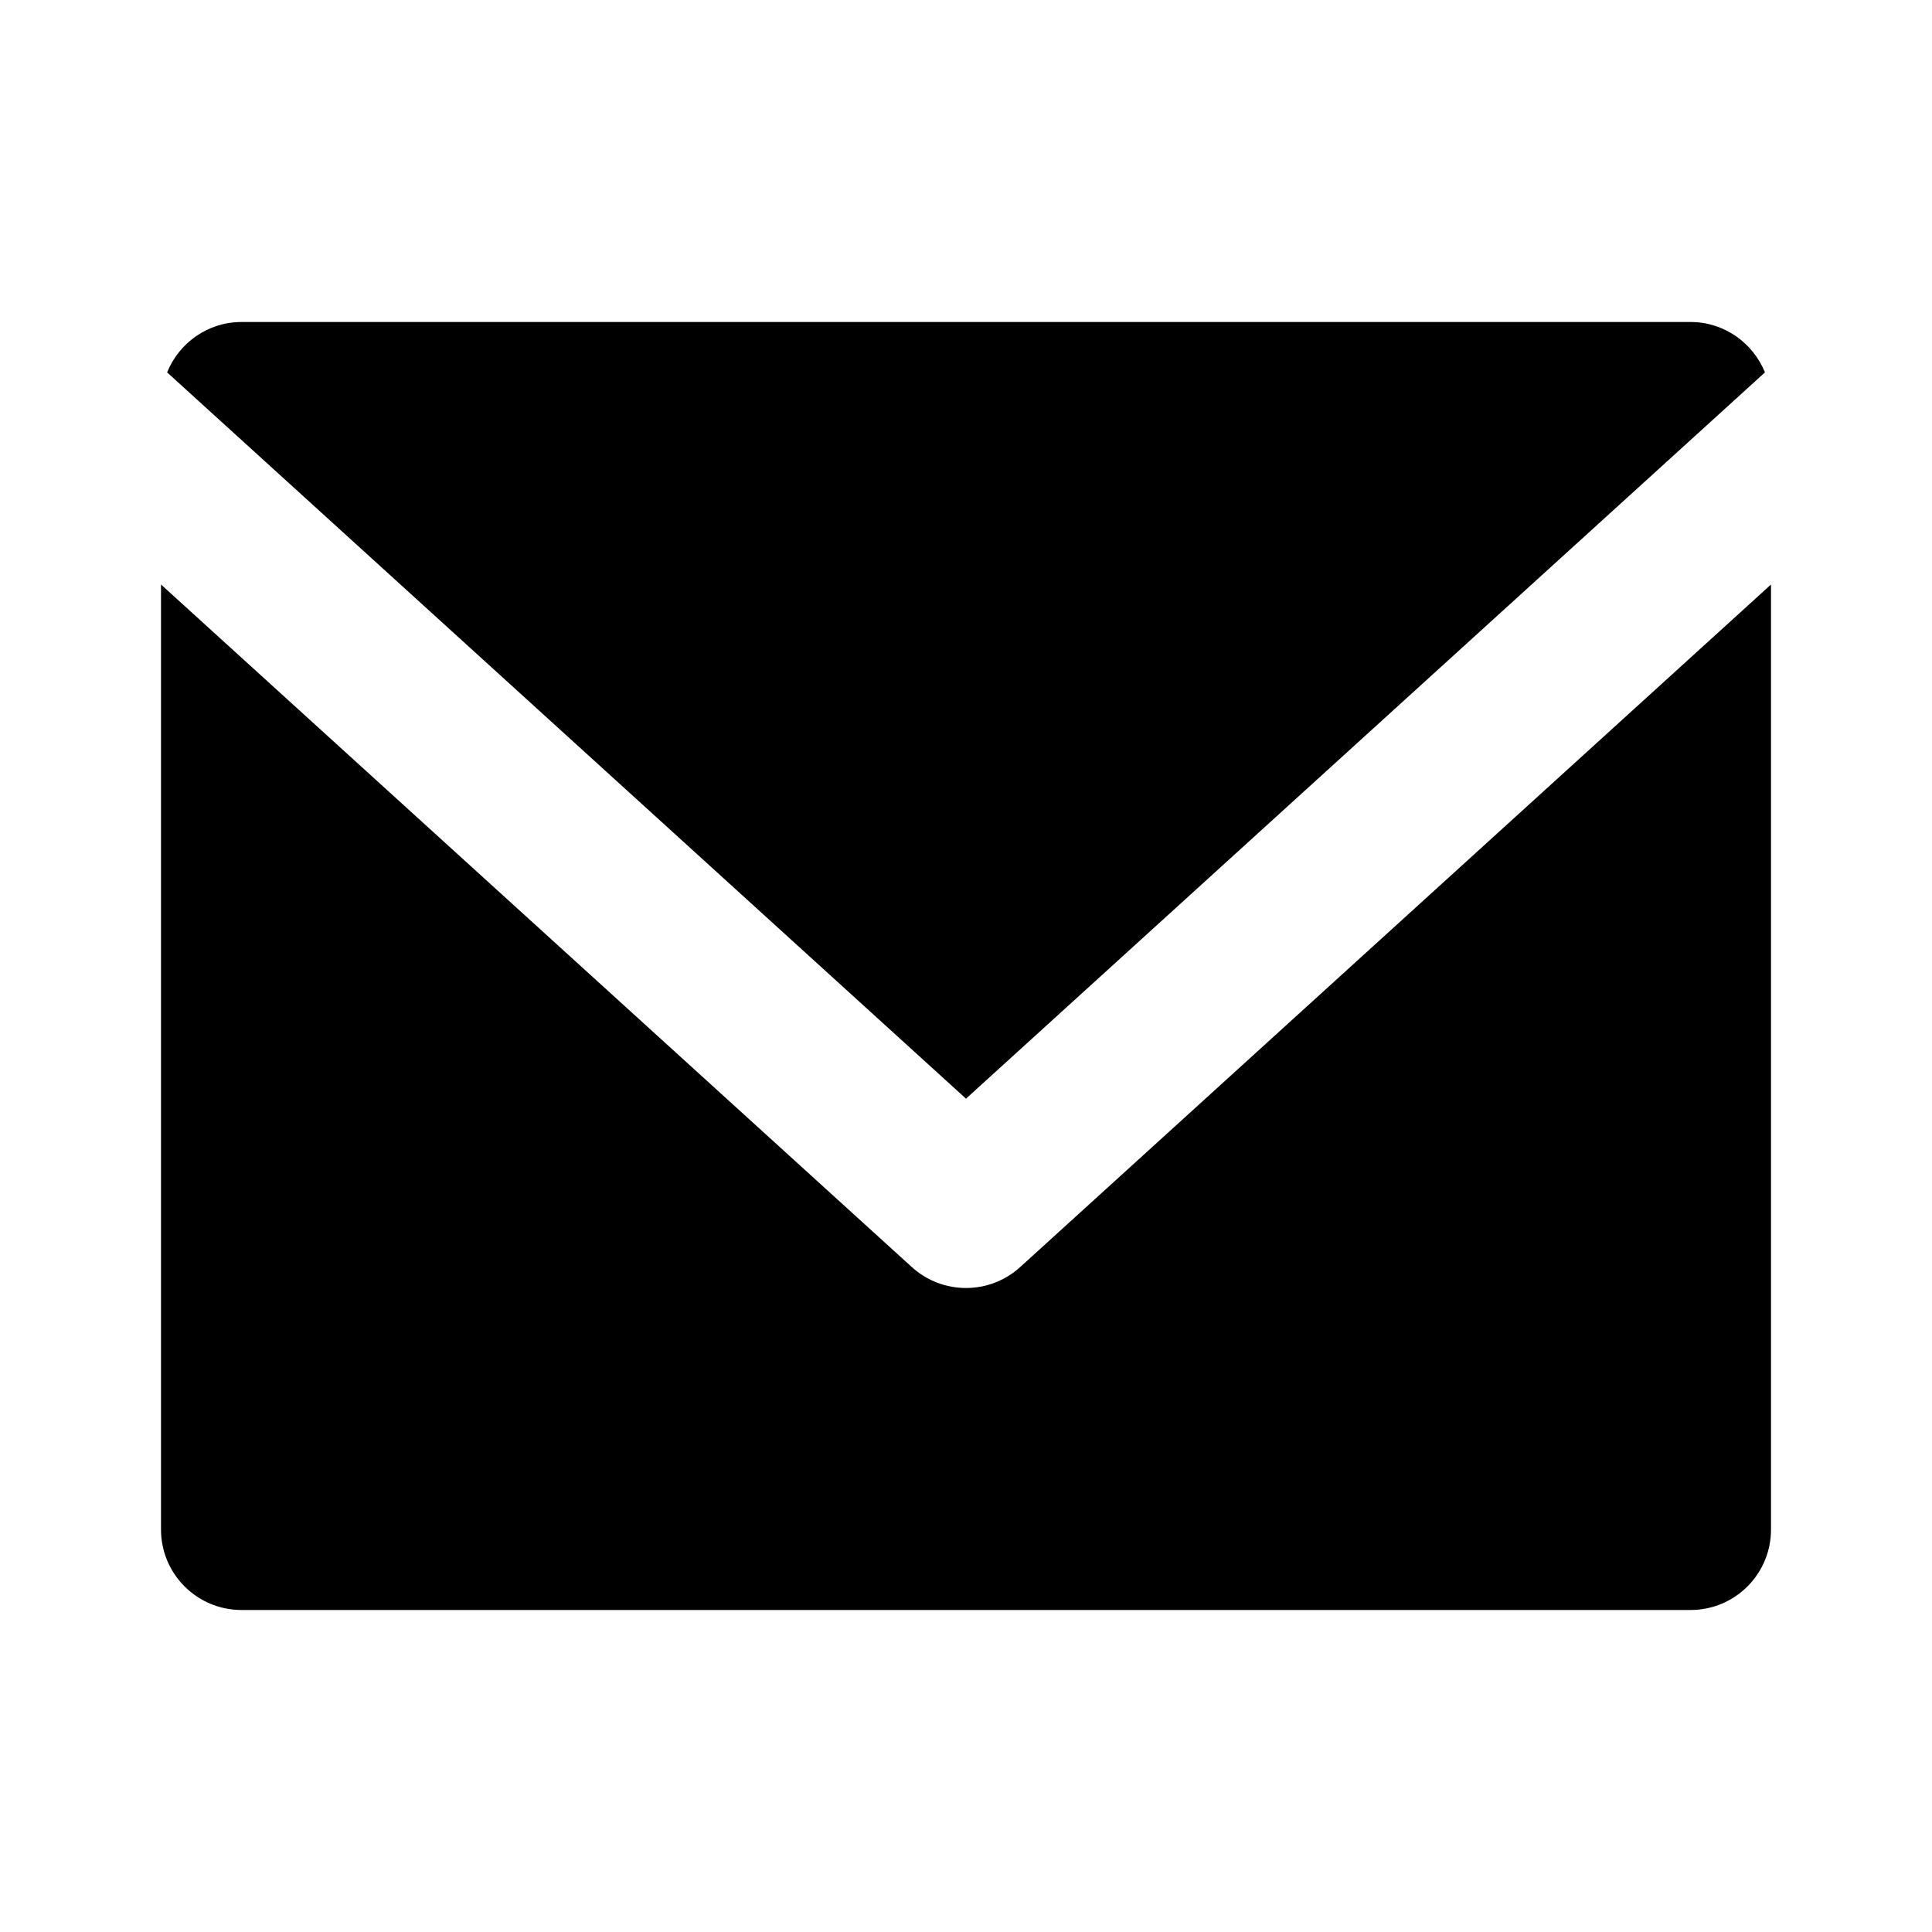
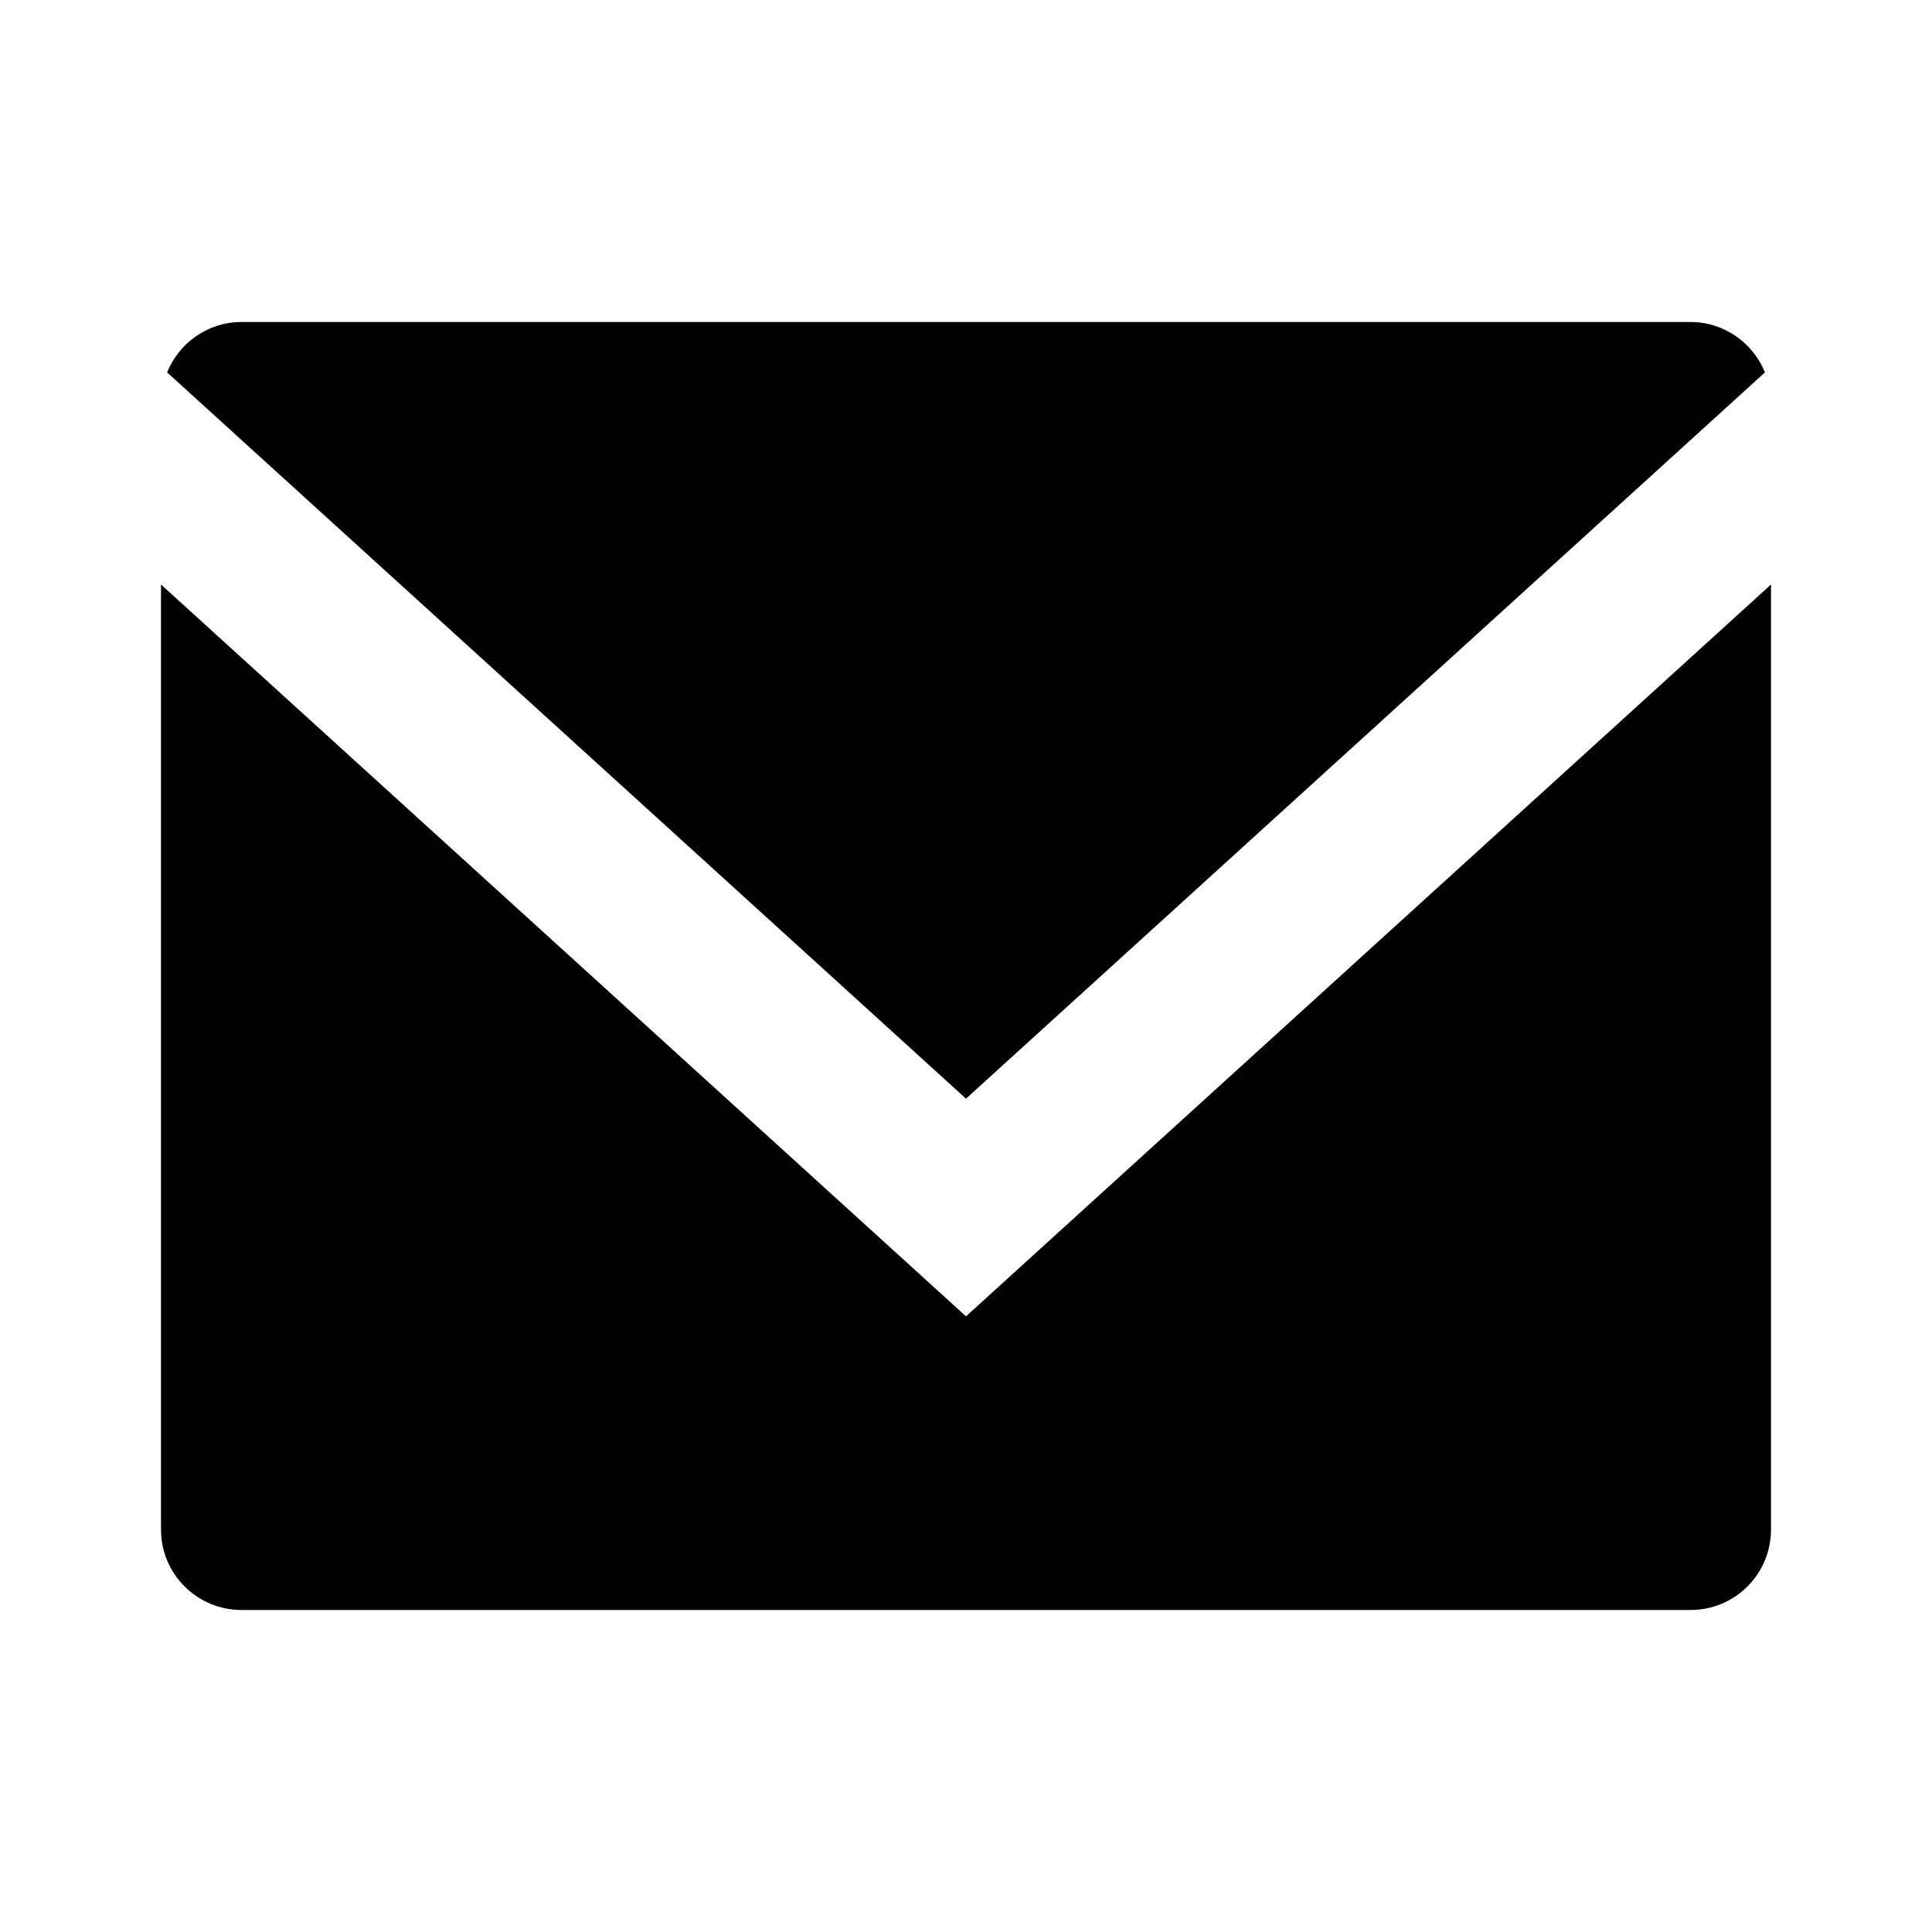
<svg xmlns="http://www.w3.org/2000/svg" width="24" height="24" viewBox="0 0 24 24">
-   <path d="M21.925,4.626C21.776,4.26,21.42,4,21,4H3C2.581,4,2.224,4.26,2.076,4.626L12,13.648L21.925,4.626z" />
-   <path d="M12,16c-0.241,0-0.482-0.087-0.673-0.26L2,7.261V19c0,0.553,0.448,1,1,1h18c0.553,0,1-0.447,1-1V7.261l-9.327,8.479 C12.482,15.913,12.241,16,12,16z" />
+   <path d="M12,13.648l9.925-9.022C21.776,4.26,21.42,4,21,4H3C2.581,4,2.224,4.26,2.076,4.626L12,13.648z" />
+   <path d="M12,16.352L2,7.261V19c0,0.553,0.448,1,1,1h18c0.553,0,1-0.447,1-1V7.261L12,16.352z" />
</svg>
